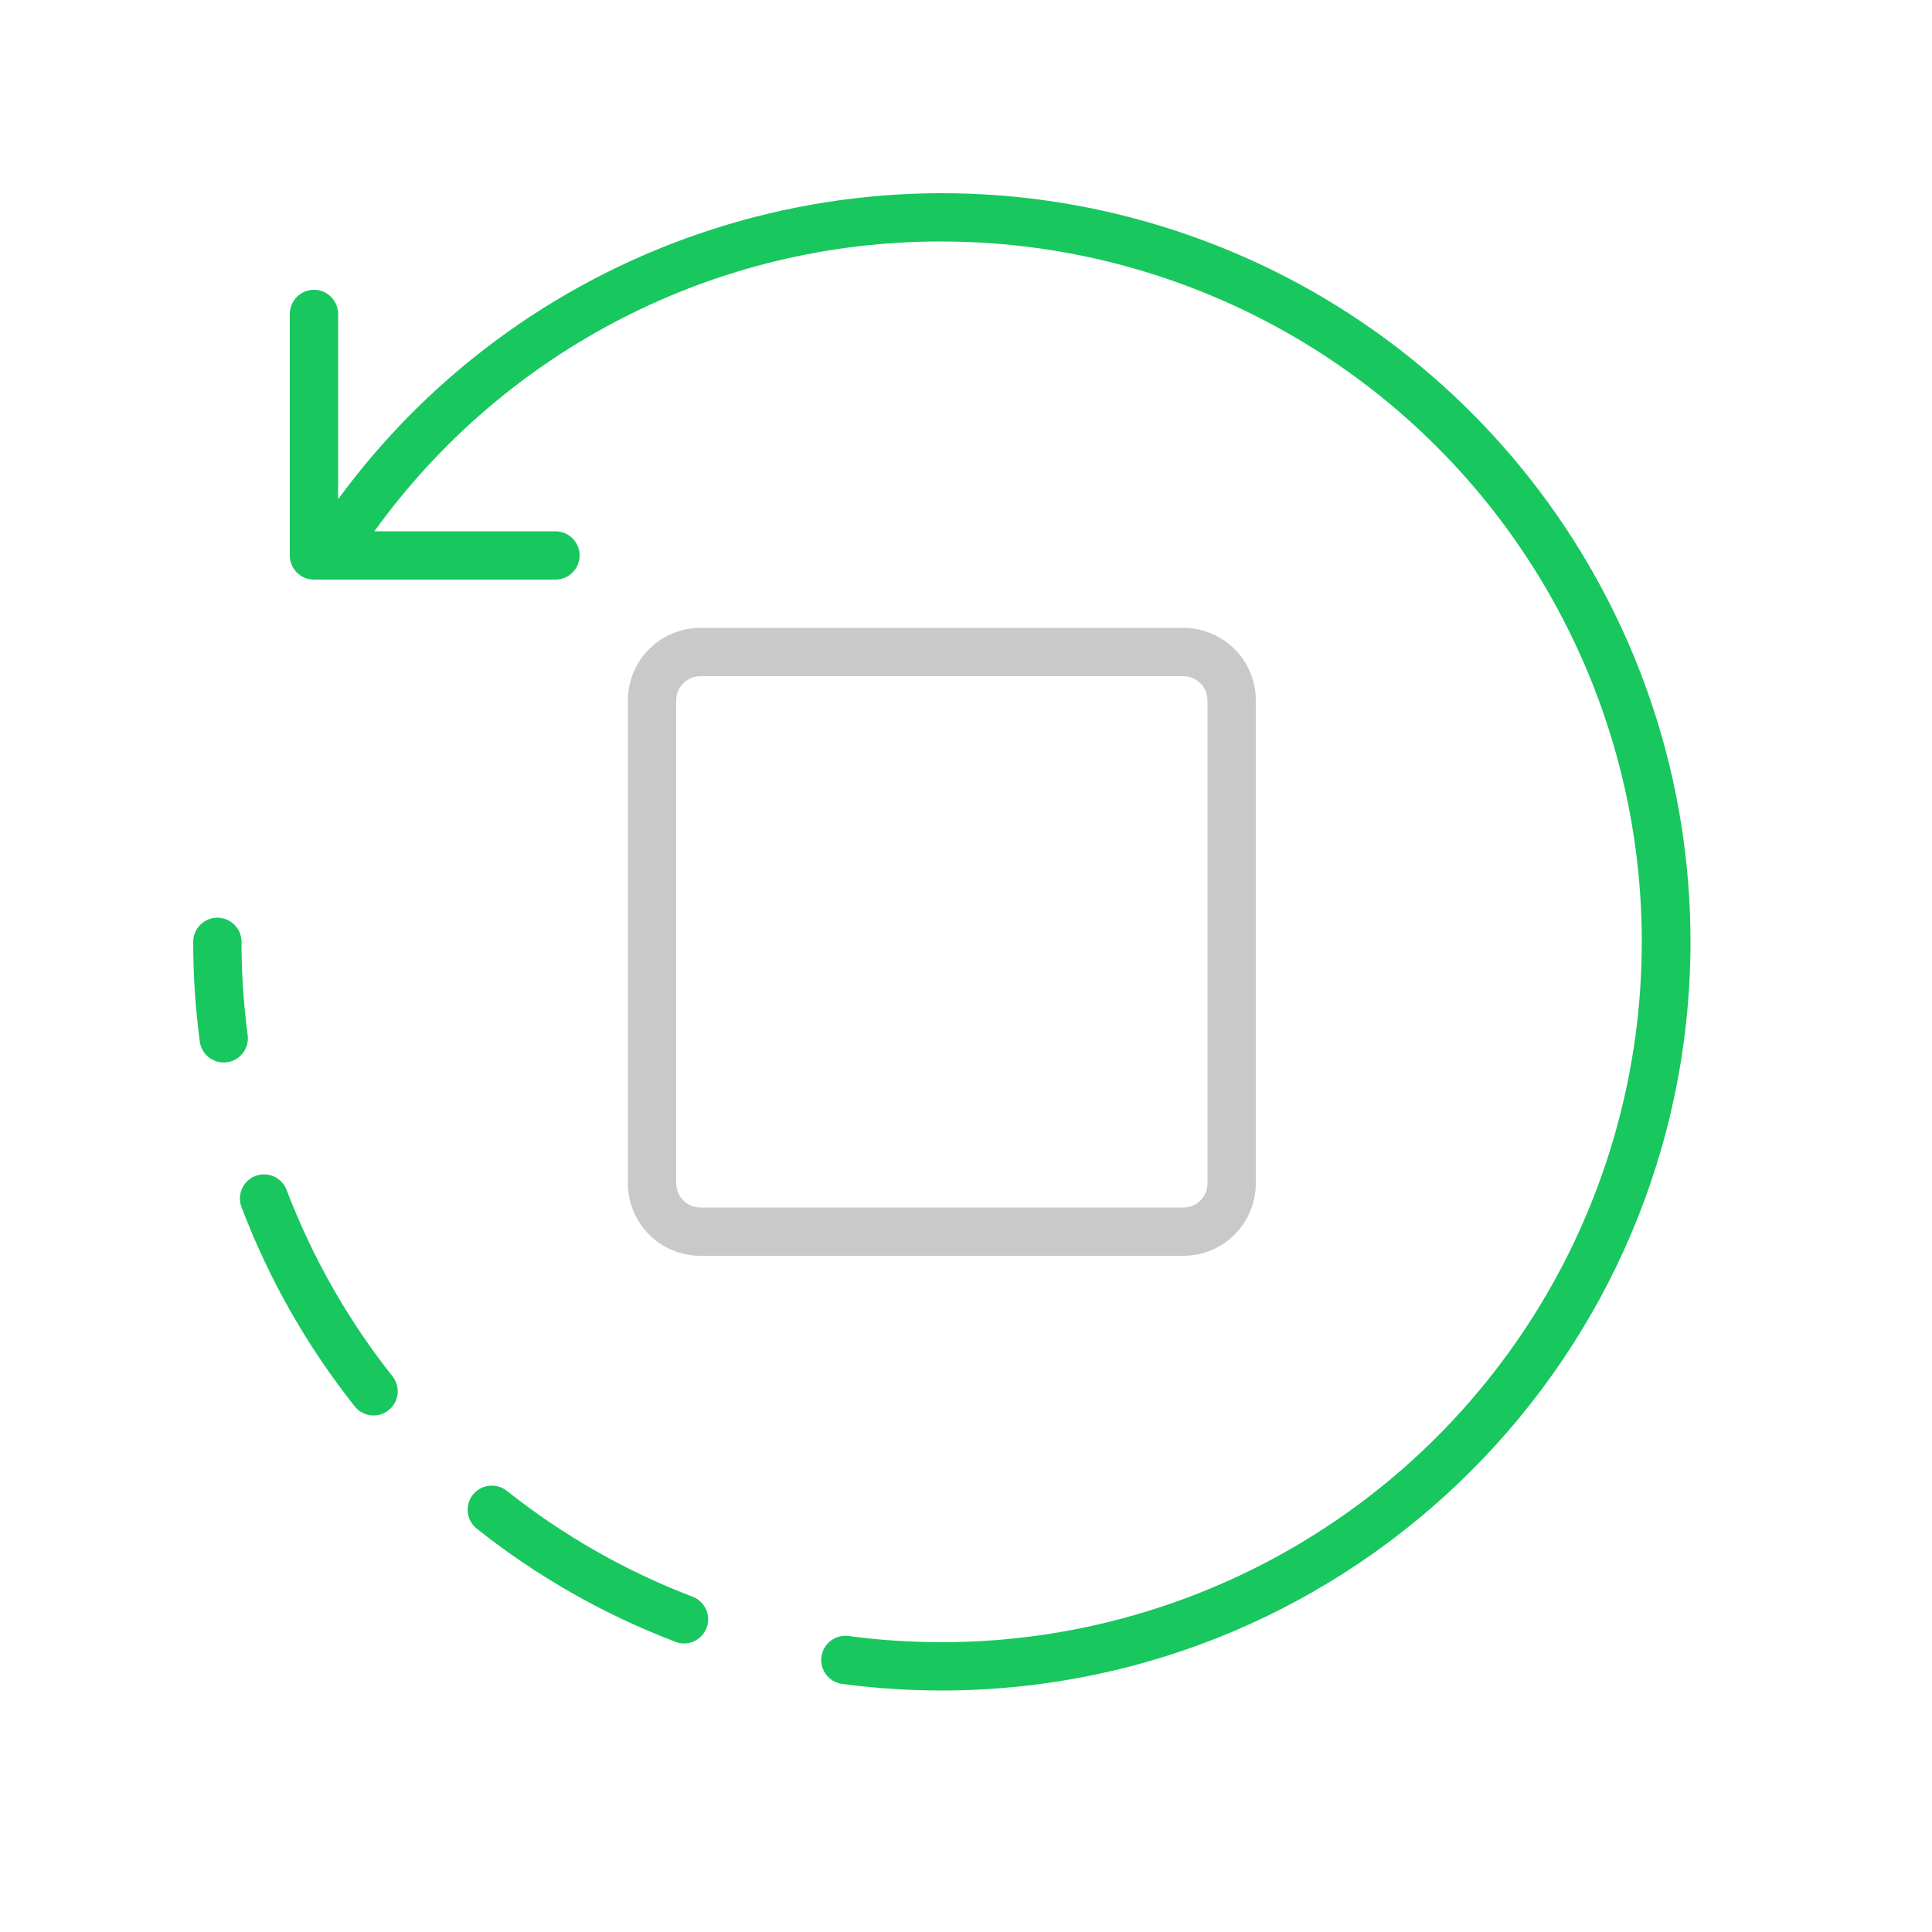
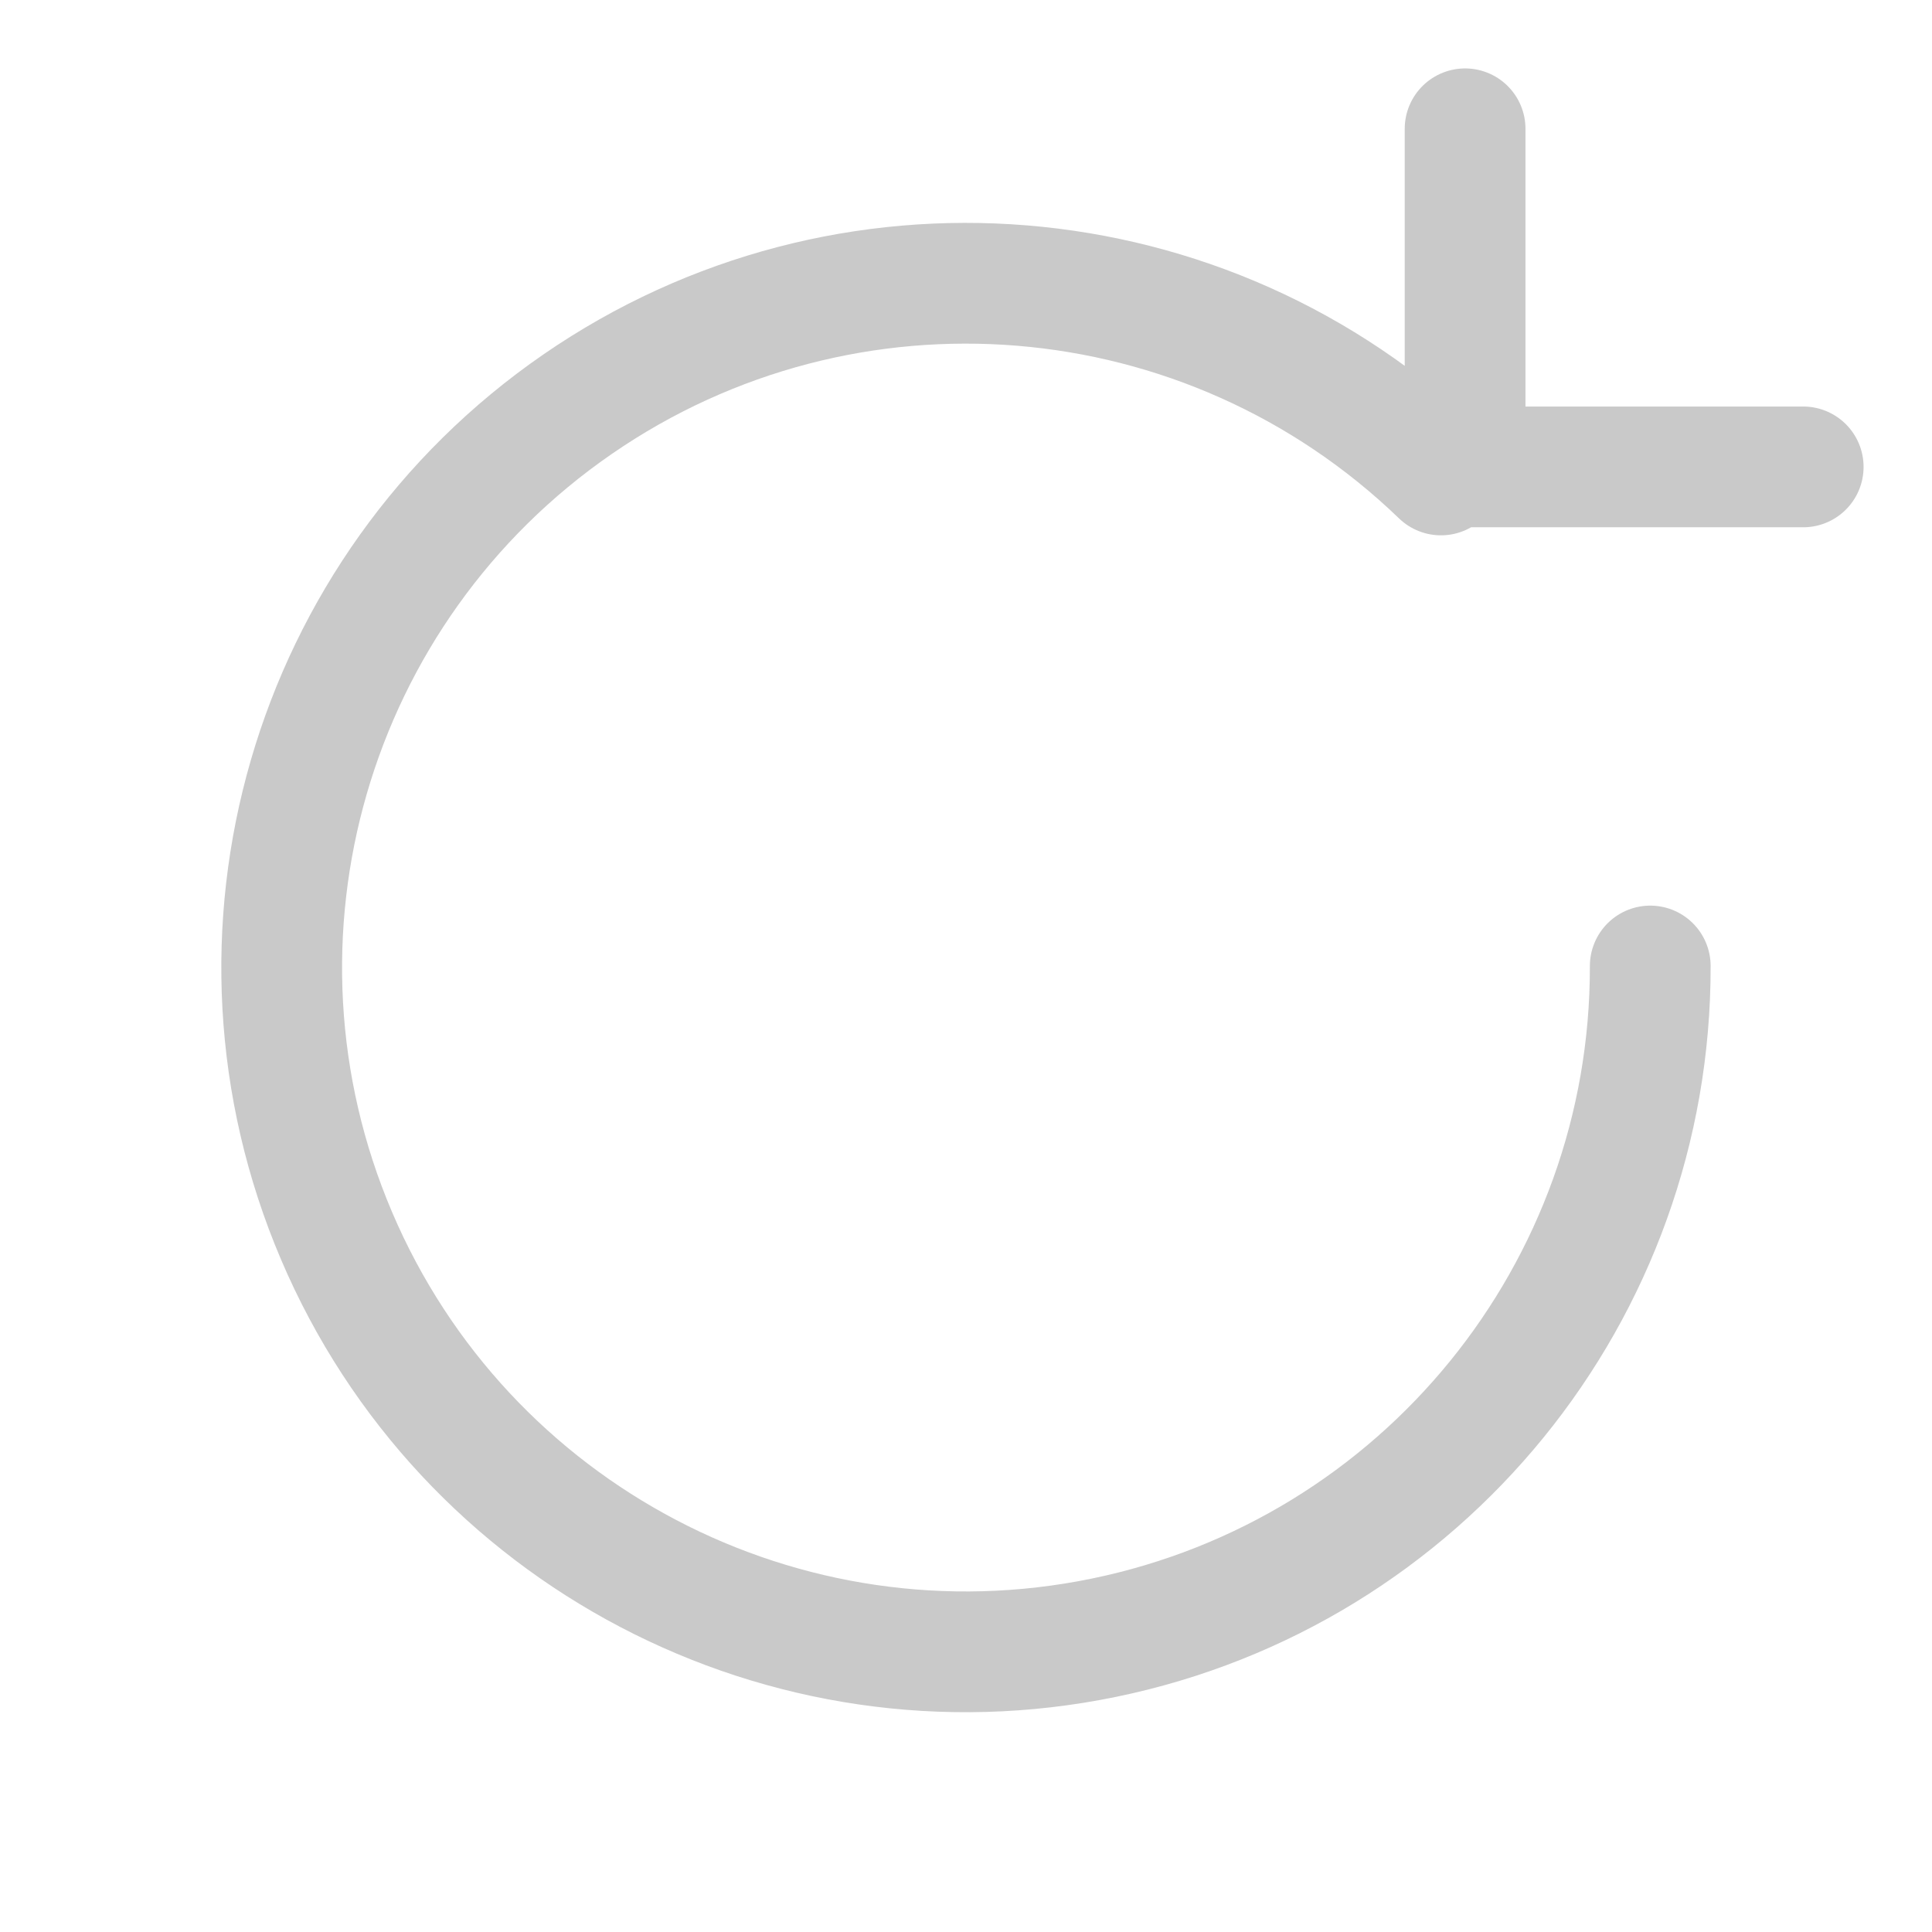
- <svg xmlns="http://www.w3.org/2000/svg" width="40" height="40" viewBox="0 0 40 40">
-   <path d="M24.5,26h-10A1.5,1.5,0,0,1,13,24.5v-10A1.5,1.5,0,0,1,14.5,13h10A1.5,1.5,0,0,1,26,14.5v10A1.5,1.5,0,0,1,24.5,26Zm-10-12a.5.5,0,0,0-.5.5v10a.5.5,0,0,0,.5.5h10a.5.5,0,0,0,.5-.5v-10a.5.5,0,0,0-.5-.5Z" style="fill:#c9c9c9" />
-   <path d="M35,19.5A15.517,15.517,0,0,1,19.5,35a15.767,15.767,0,0,1-2.063-.136.5.5,0,0,1,.132-.992A14.5,14.5,0,1,0,19.5,5,14.43,14.43,0,0,0,7.751,11H11.5a.5.5,0,0,1,0,1h-5a.5.5,0,0,1-.5-.5v-5a.5.5,0,0,1,1,0v3.836A15.5,15.5,0,0,1,35,19.5ZM5.943,24.66a.5.5,0,1,0-.933.356A15.426,15.426,0,0,0,7.354,29.13a.5.5,0,0,0,.783-.621A14.533,14.533,0,0,1,5.943,24.66Zm8.4,8.4a14.523,14.523,0,0,1-3.85-2.194.5.5,0,0,0-.621.784,15.455,15.455,0,0,0,4.115,2.343.487.487,0,0,0,.178.033.5.5,0,0,0,.178-.966ZM5.128,21.431A14.621,14.621,0,0,1,5,19.5a.5.5,0,0,0-1,0,15.767,15.767,0,0,0,.136,2.063.5.5,0,0,0,.992-.132Z" style="fill:#18c75e" />
+ <svg xmlns="http://www.w3.org/2000/svg" width="24" height="24" viewBox="0 0 24 24" stroke="#c9c9c9" stroke-width="1.5" stroke-linecap="round" stroke-linejoin="round" fill="none">
+   <path d="M20.5 12a8.5 8.5 0 1 1-2.6-6.1M18.2 1.6v4.2h4.2" />
</svg>
